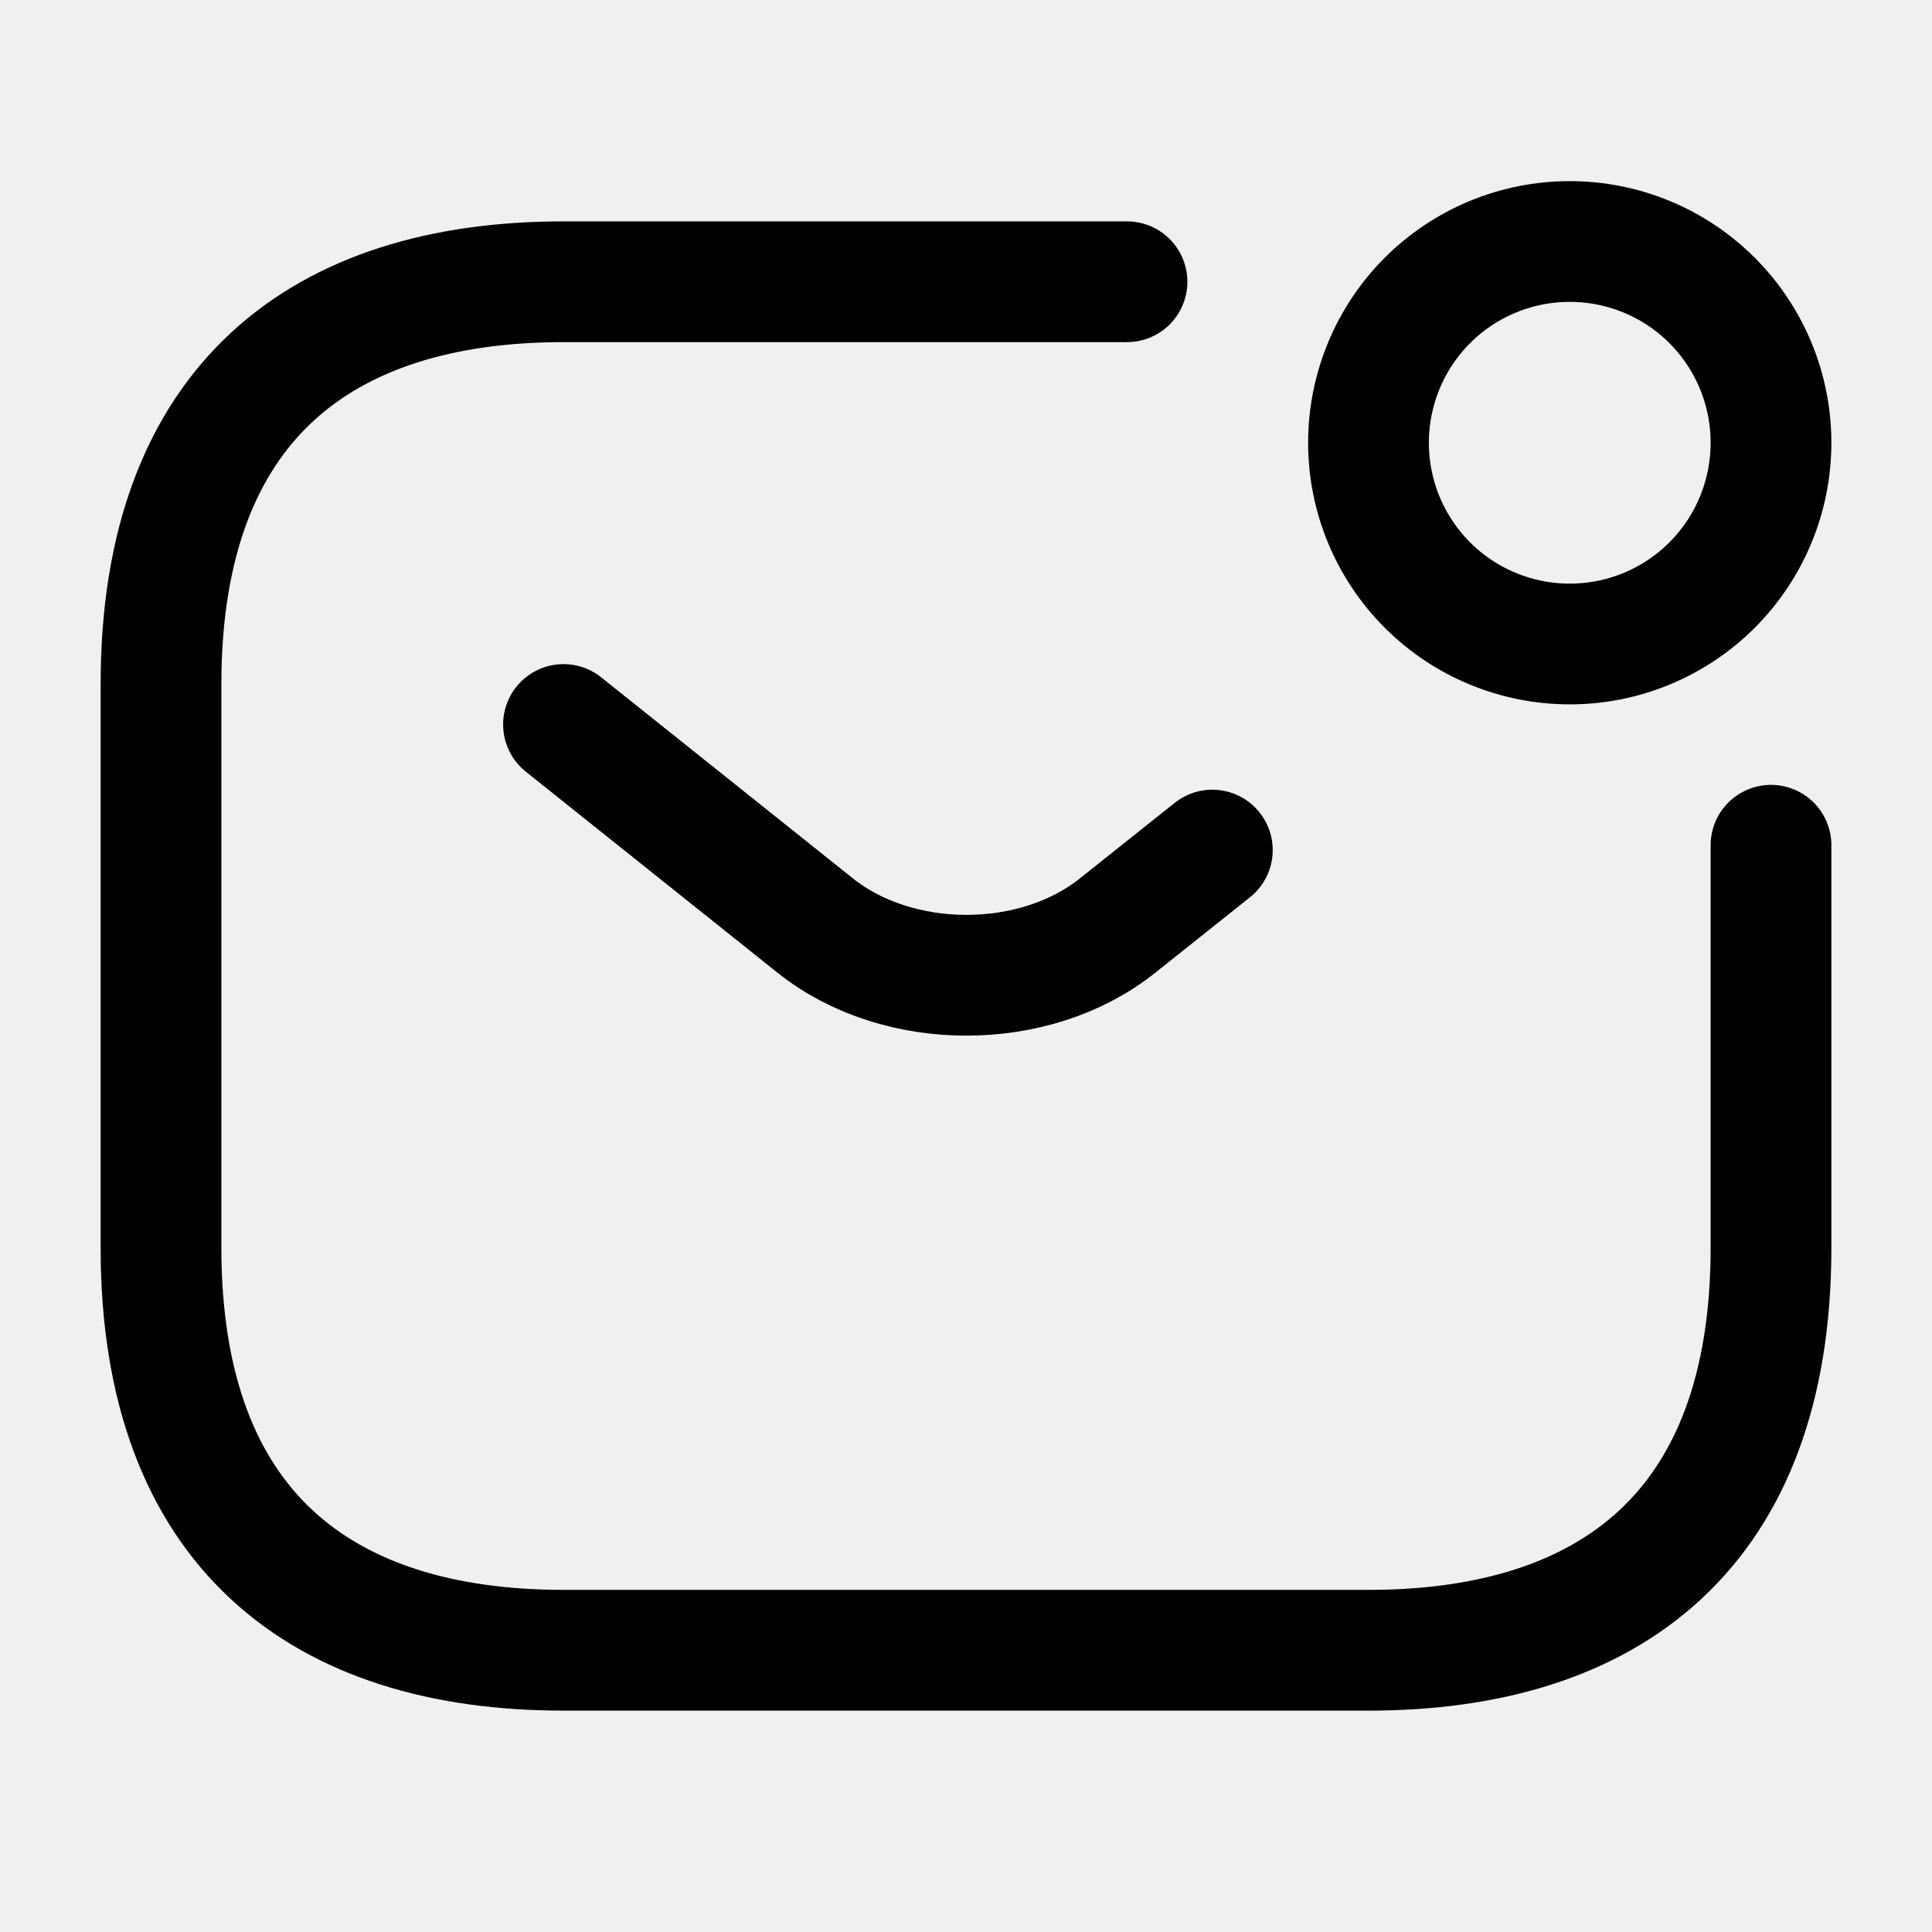
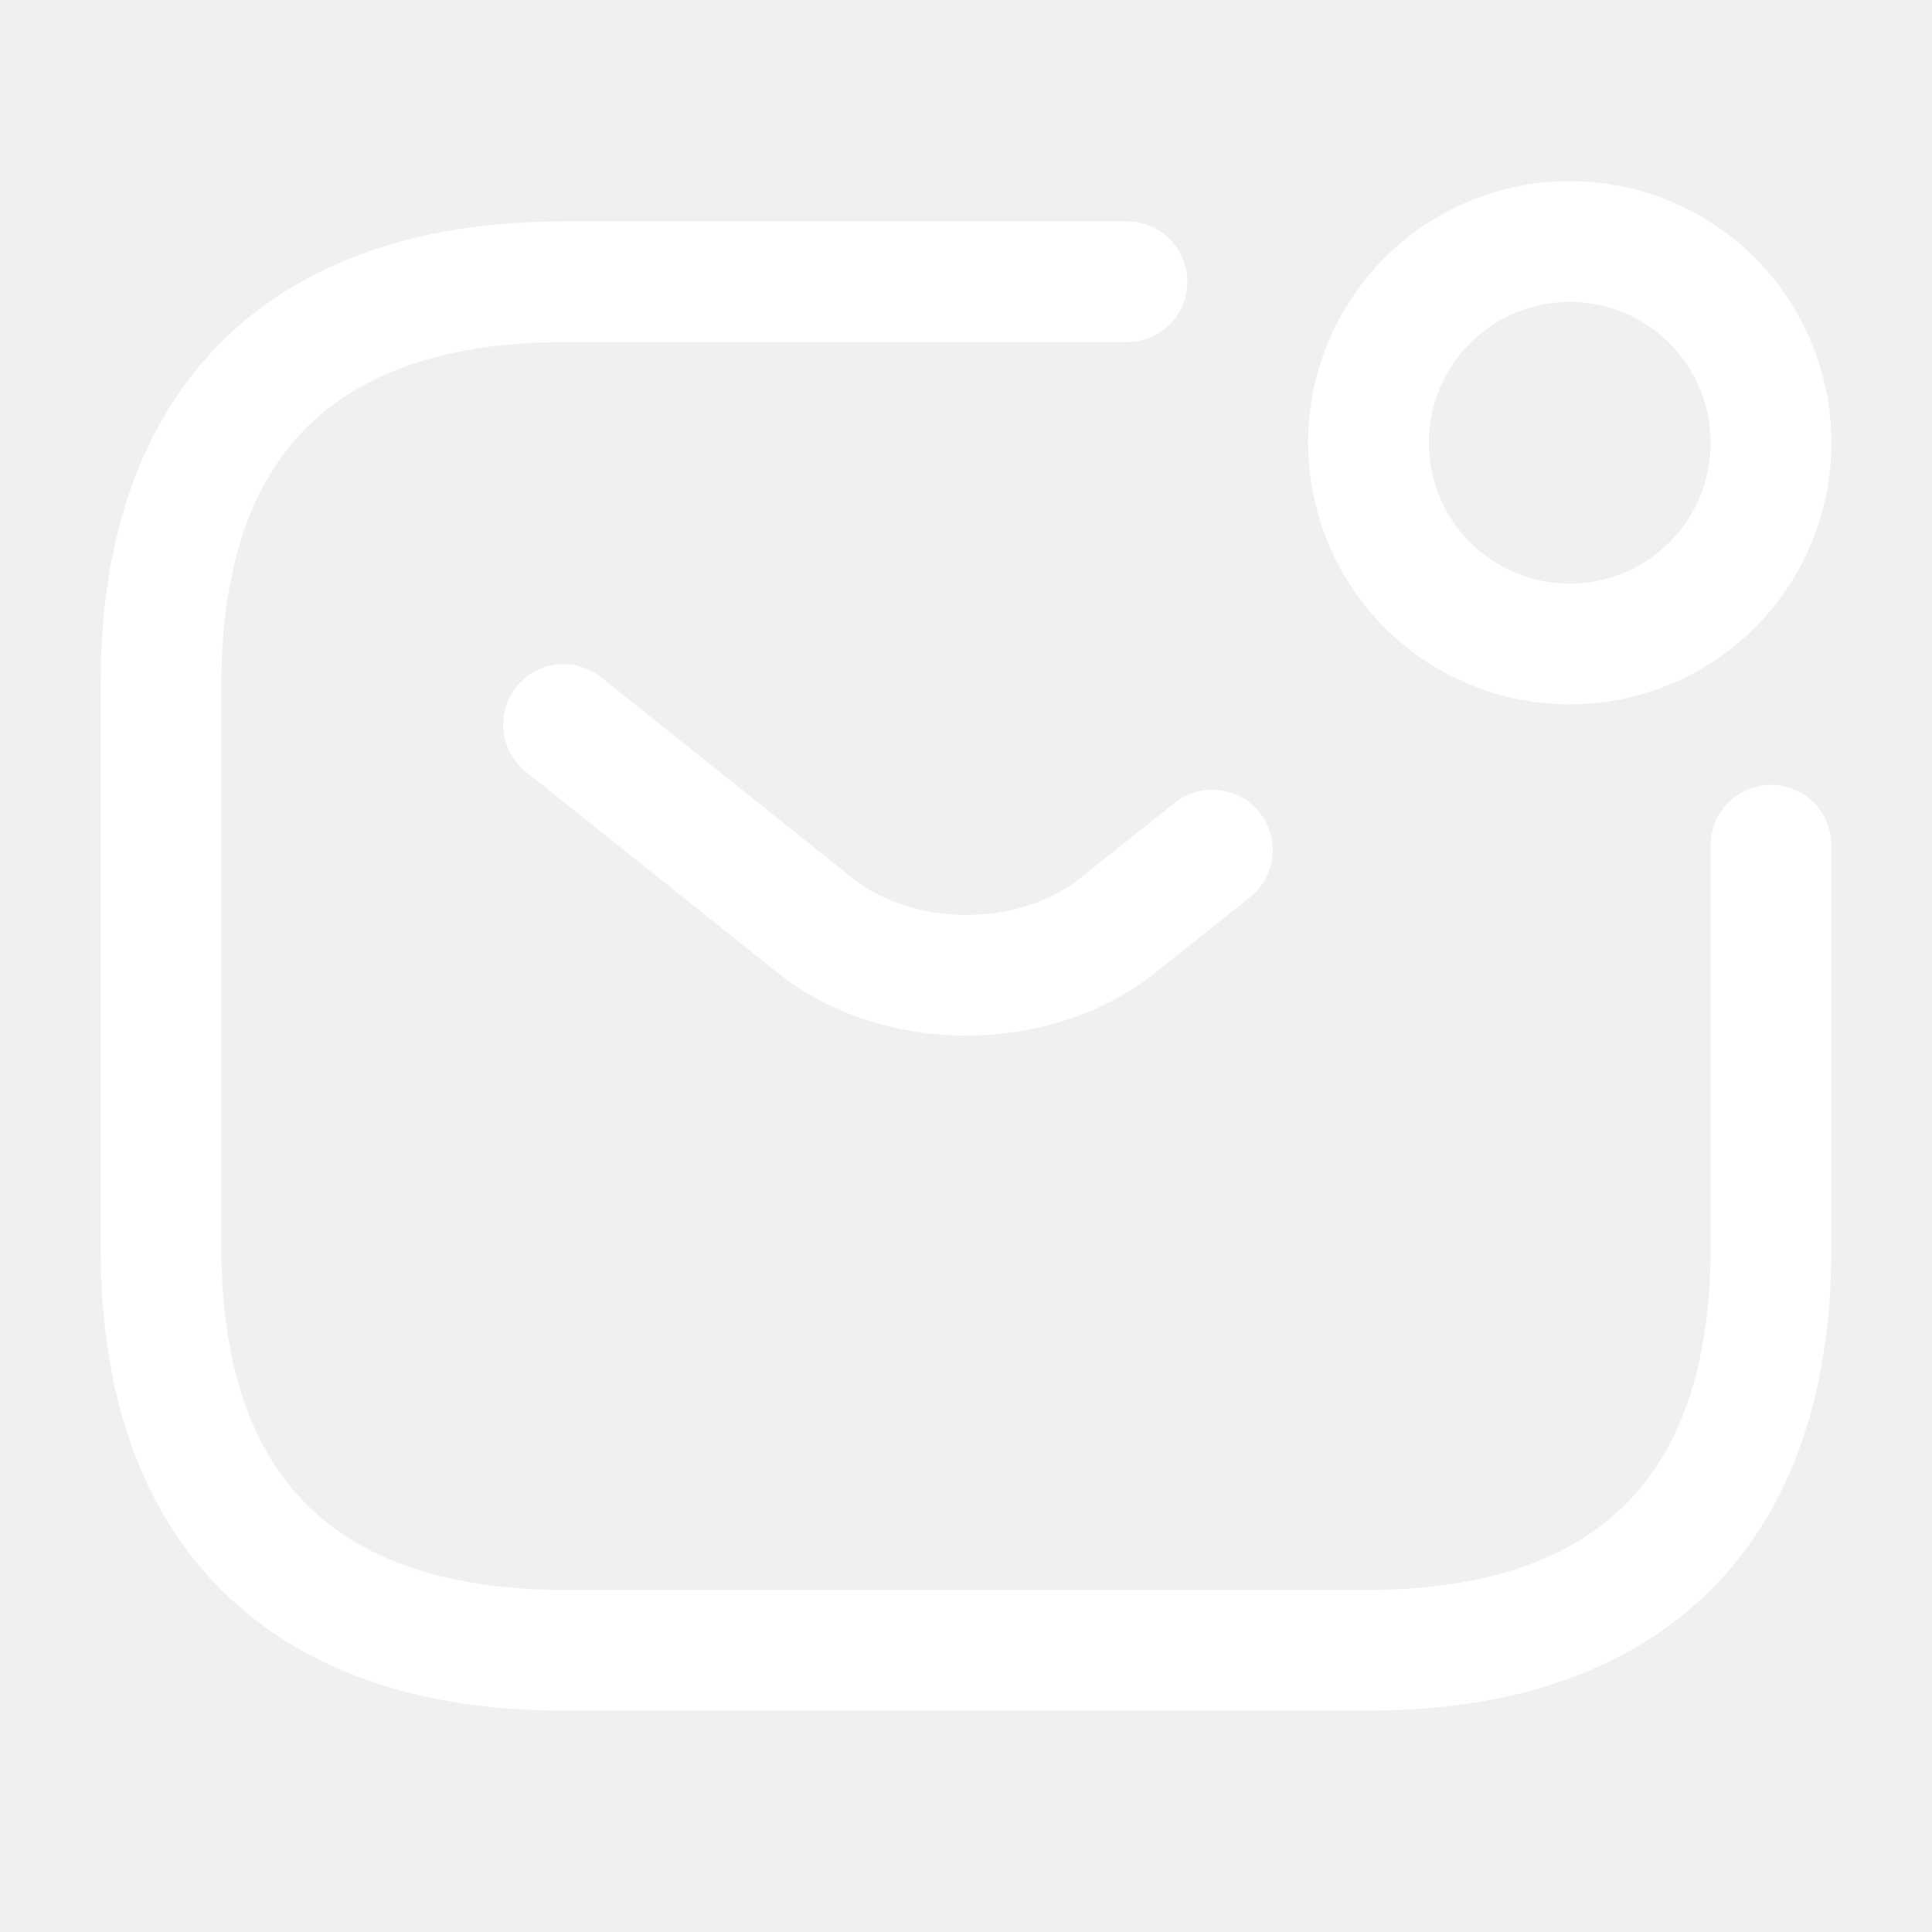
<svg xmlns="http://www.w3.org/2000/svg" width="24" height="24" viewBox="0 0 24 24" fill="none">
-   <path d="M22 10.5V15.5C22 19 20 20.5 17 20.5H7C4 20.5 2 19 2 15.5V8.5C2 5 4 3.5 7 3.5H14" stroke="black" stroke-width="1.5" stroke-miterlimit="10" stroke-linecap="round" stroke-linejoin="round" />
-   <path d="M7 9L10.13 11.5C11.16 12.32 12.85 12.32 13.88 11.5L15.06 10.56M19.5 8C20.163 8 20.799 7.737 21.268 7.268C21.737 6.799 22 6.163 22 5.5C22 4.837 21.737 4.201 21.268 3.732C20.799 3.263 20.163 3 19.5 3C18.837 3 18.201 3.263 17.732 3.732C17.263 4.201 17 4.837 17 5.5C17 6.163 17.263 6.799 17.732 7.268C18.201 7.737 18.837 8 19.5 8Z" stroke="black" stroke-width="1.5" stroke-miterlimit="10" stroke-linecap="round" stroke-linejoin="round" />
+   <path d="M22 10.5V15.5C22 19 20 20.5 17 20.5H7C4 20.5 2 19 2 15.5V8.5C2 5 4 3.5 7 3.5H14" stroke="white" stroke-width="1.5" stroke-miterlimit="10" stroke-linecap="round" stroke-linejoin="round" />
+   <path d="M7 9L10.13 11.5C11.16 12.32 12.85 12.32 13.88 11.5L15.06 10.56M19.5 8C20.163 8 20.799 7.737 21.268 7.268C21.737 6.799 22 6.163 22 5.5C22 4.837 21.737 4.201 21.268 3.732C20.799 3.263 20.163 3 19.5 3C18.837 3 18.201 3.263 17.732 3.732C17.263 4.201 17 4.837 17 5.5C17 6.163 17.263 6.799 17.732 7.268C18.201 7.737 18.837 8 19.5 8Z" stroke="white" stroke-width="1.5" stroke-miterlimit="10" stroke-linecap="round" stroke-linejoin="round" />
</svg>
